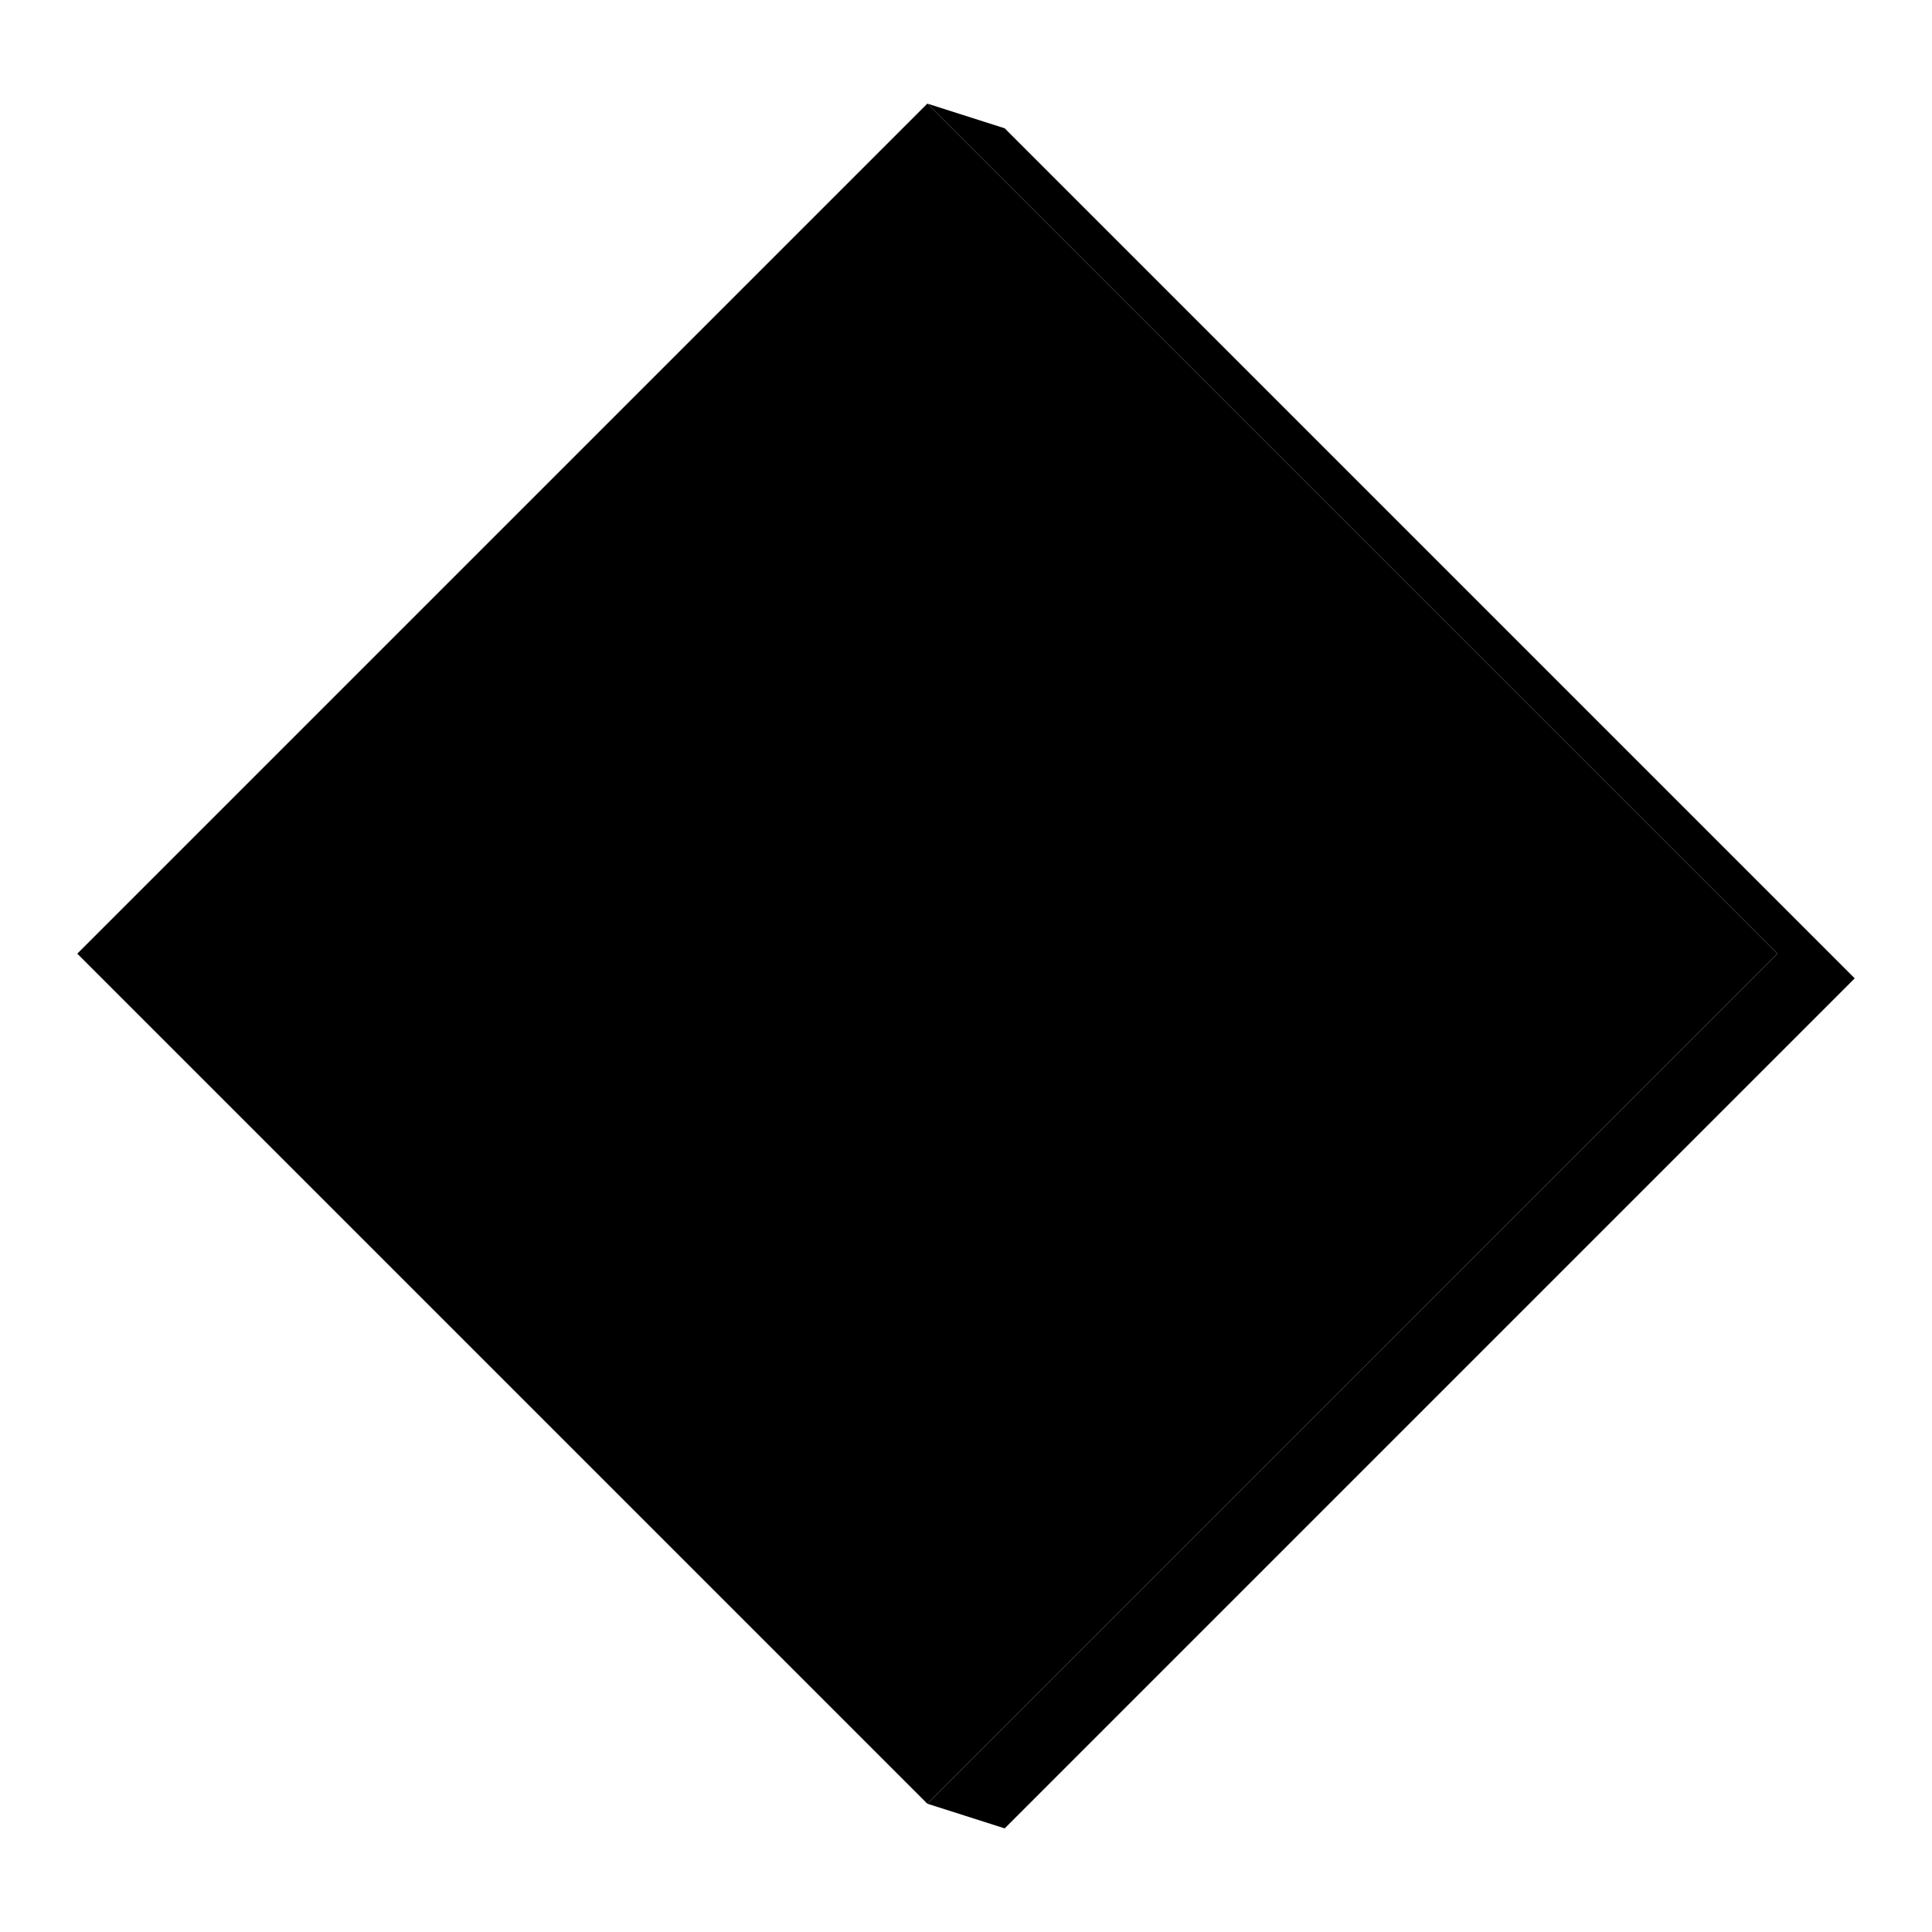
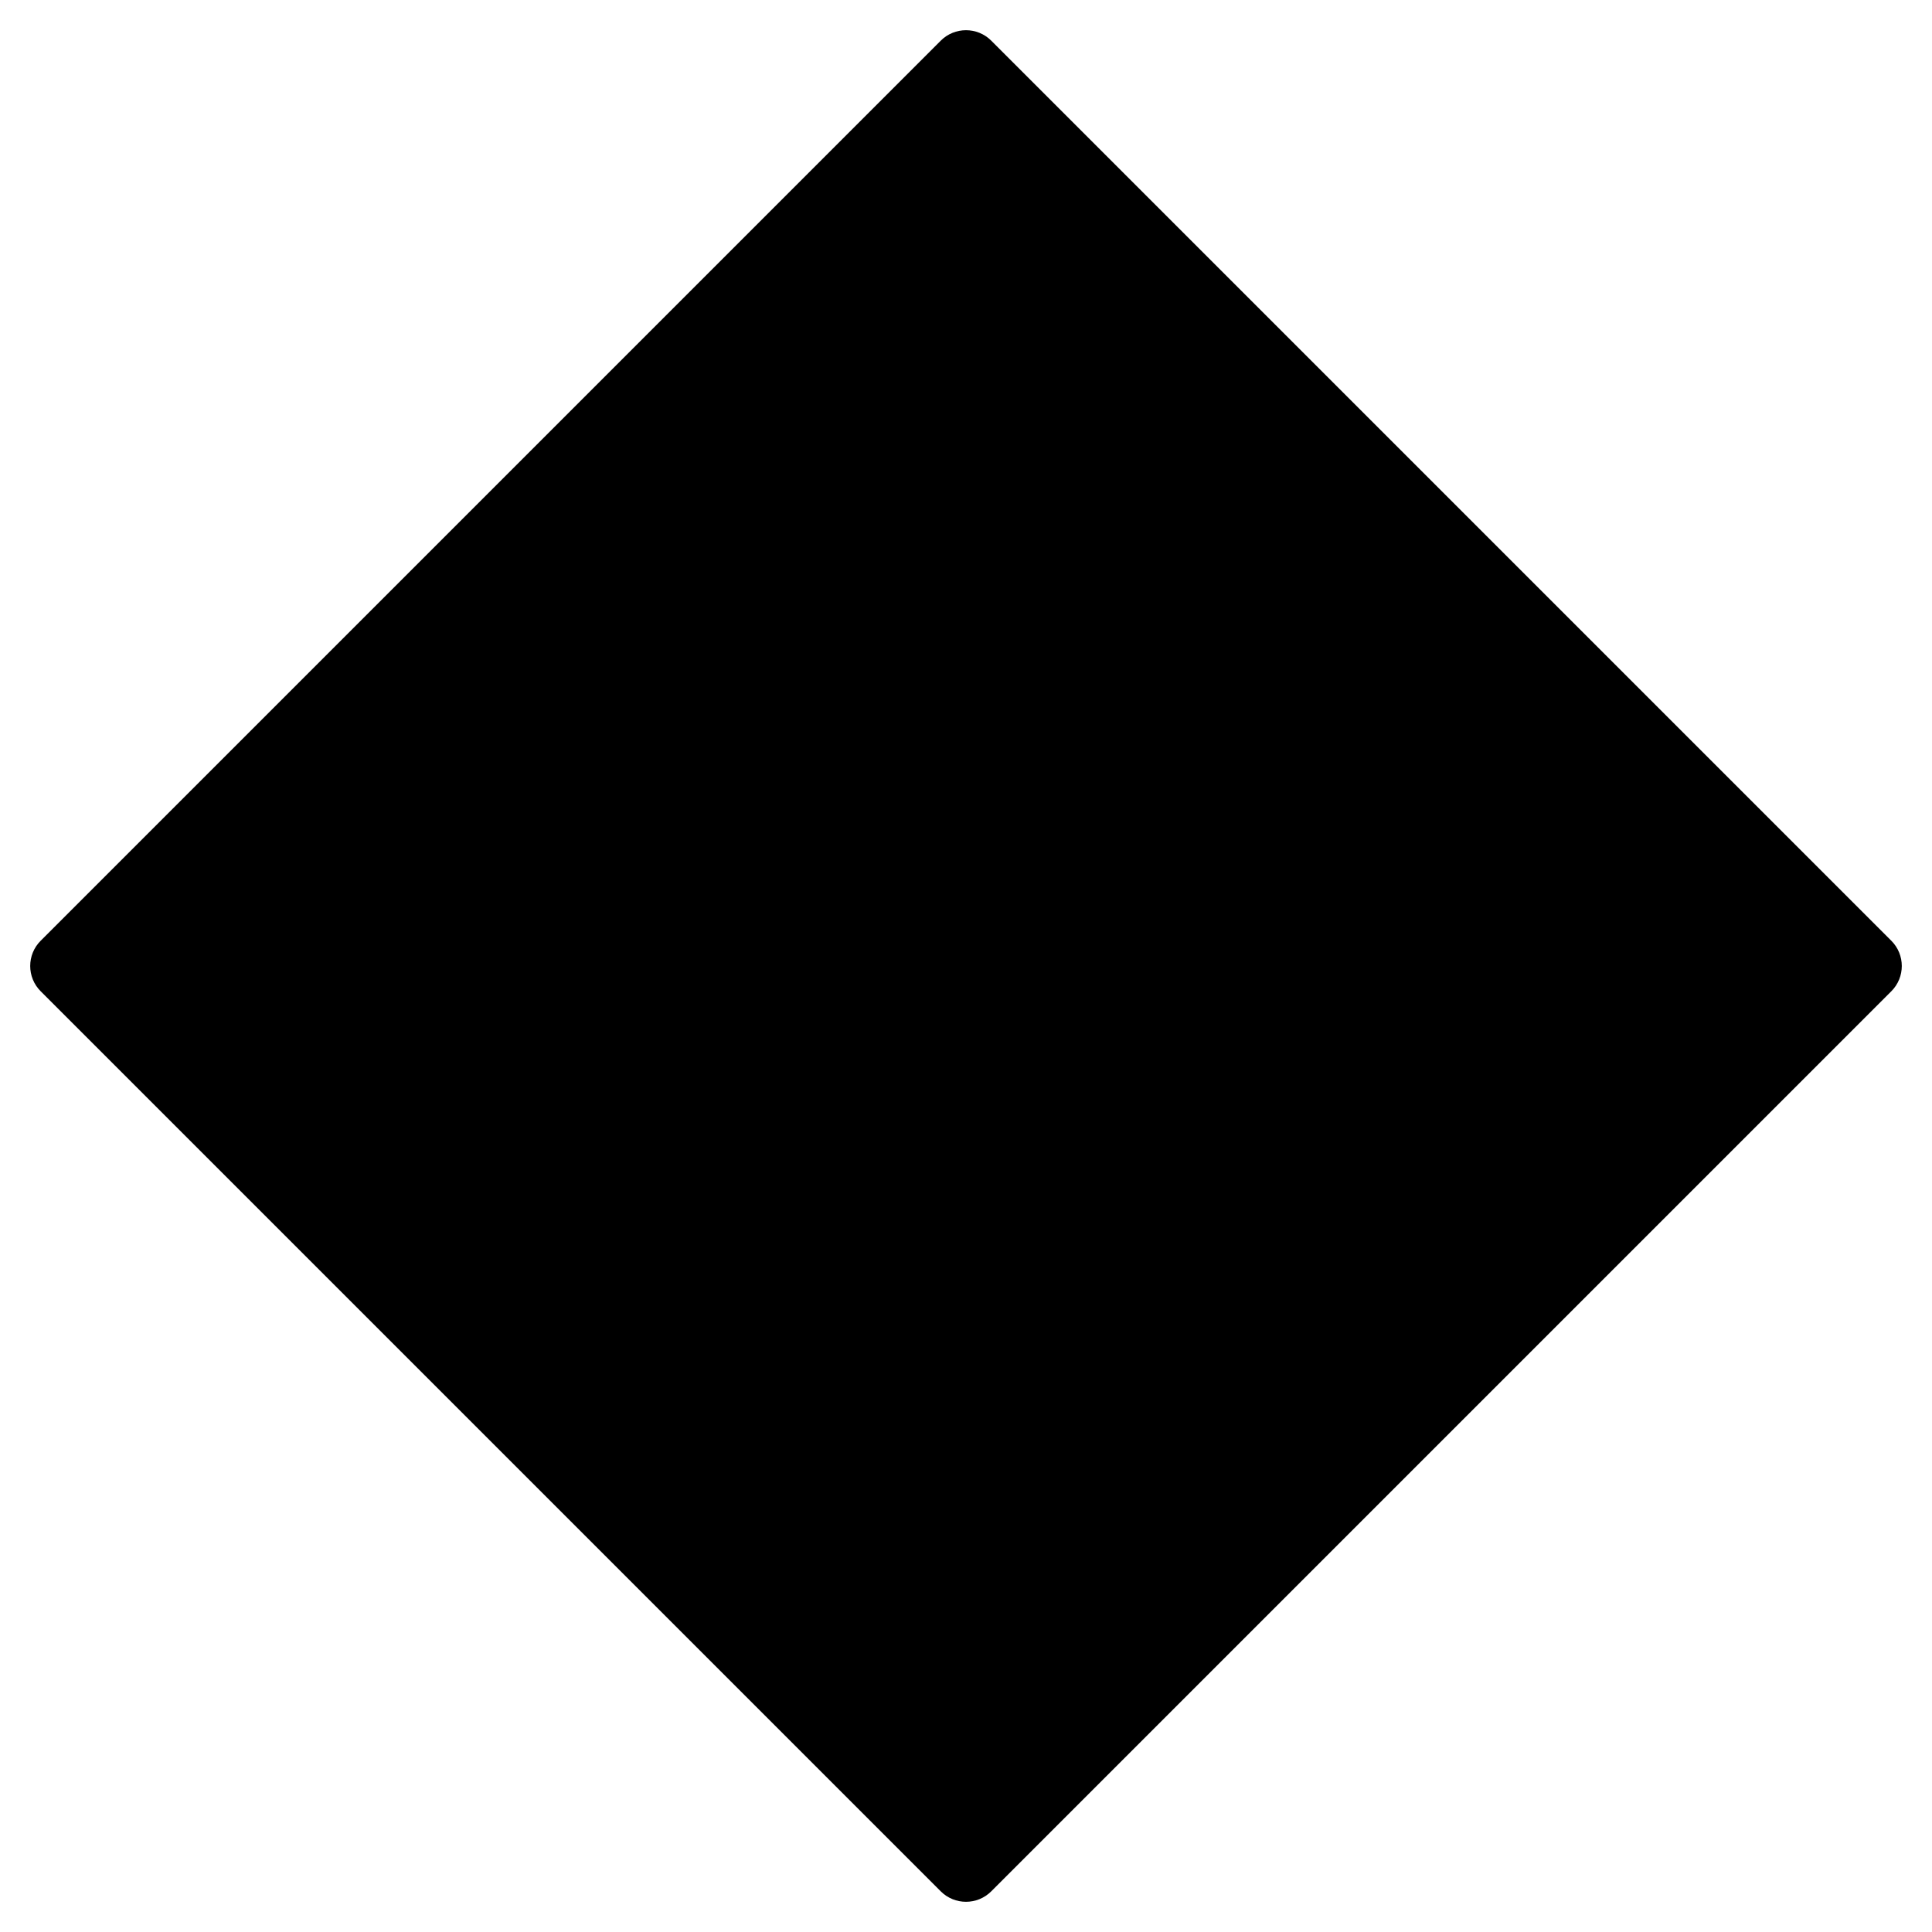
<svg xmlns="http://www.w3.org/2000/svg" viewBox="0 0 512 512">
-   <path d="M20.48 252.73 L245.75 27.46 L471.02 252.73 L245.75 478.00 Z" />
-   <path d="M245.75 27.46 L266.25 34.00 L491.52 259.27 L266.25 484.54 L245.75 478.00 L471.02 252.73 Z" />
+   <g transform="translate(-32.429 -32.429) scale(0.140869)">
+     <path d="M2095,306.7 L3788.3,2000 A67.2,67.2 0 0 1 3788.3,2095 L2095,3788.3 A67.2,67.2 0 0 1 2000,3788.3 L306.7,2095 A67.2,67.2 0 0 1 306.7,2000 L2000,306.7 A67.2,67.2 0 0 1 2095,306.7Z" />
+   </g>
</svg>
